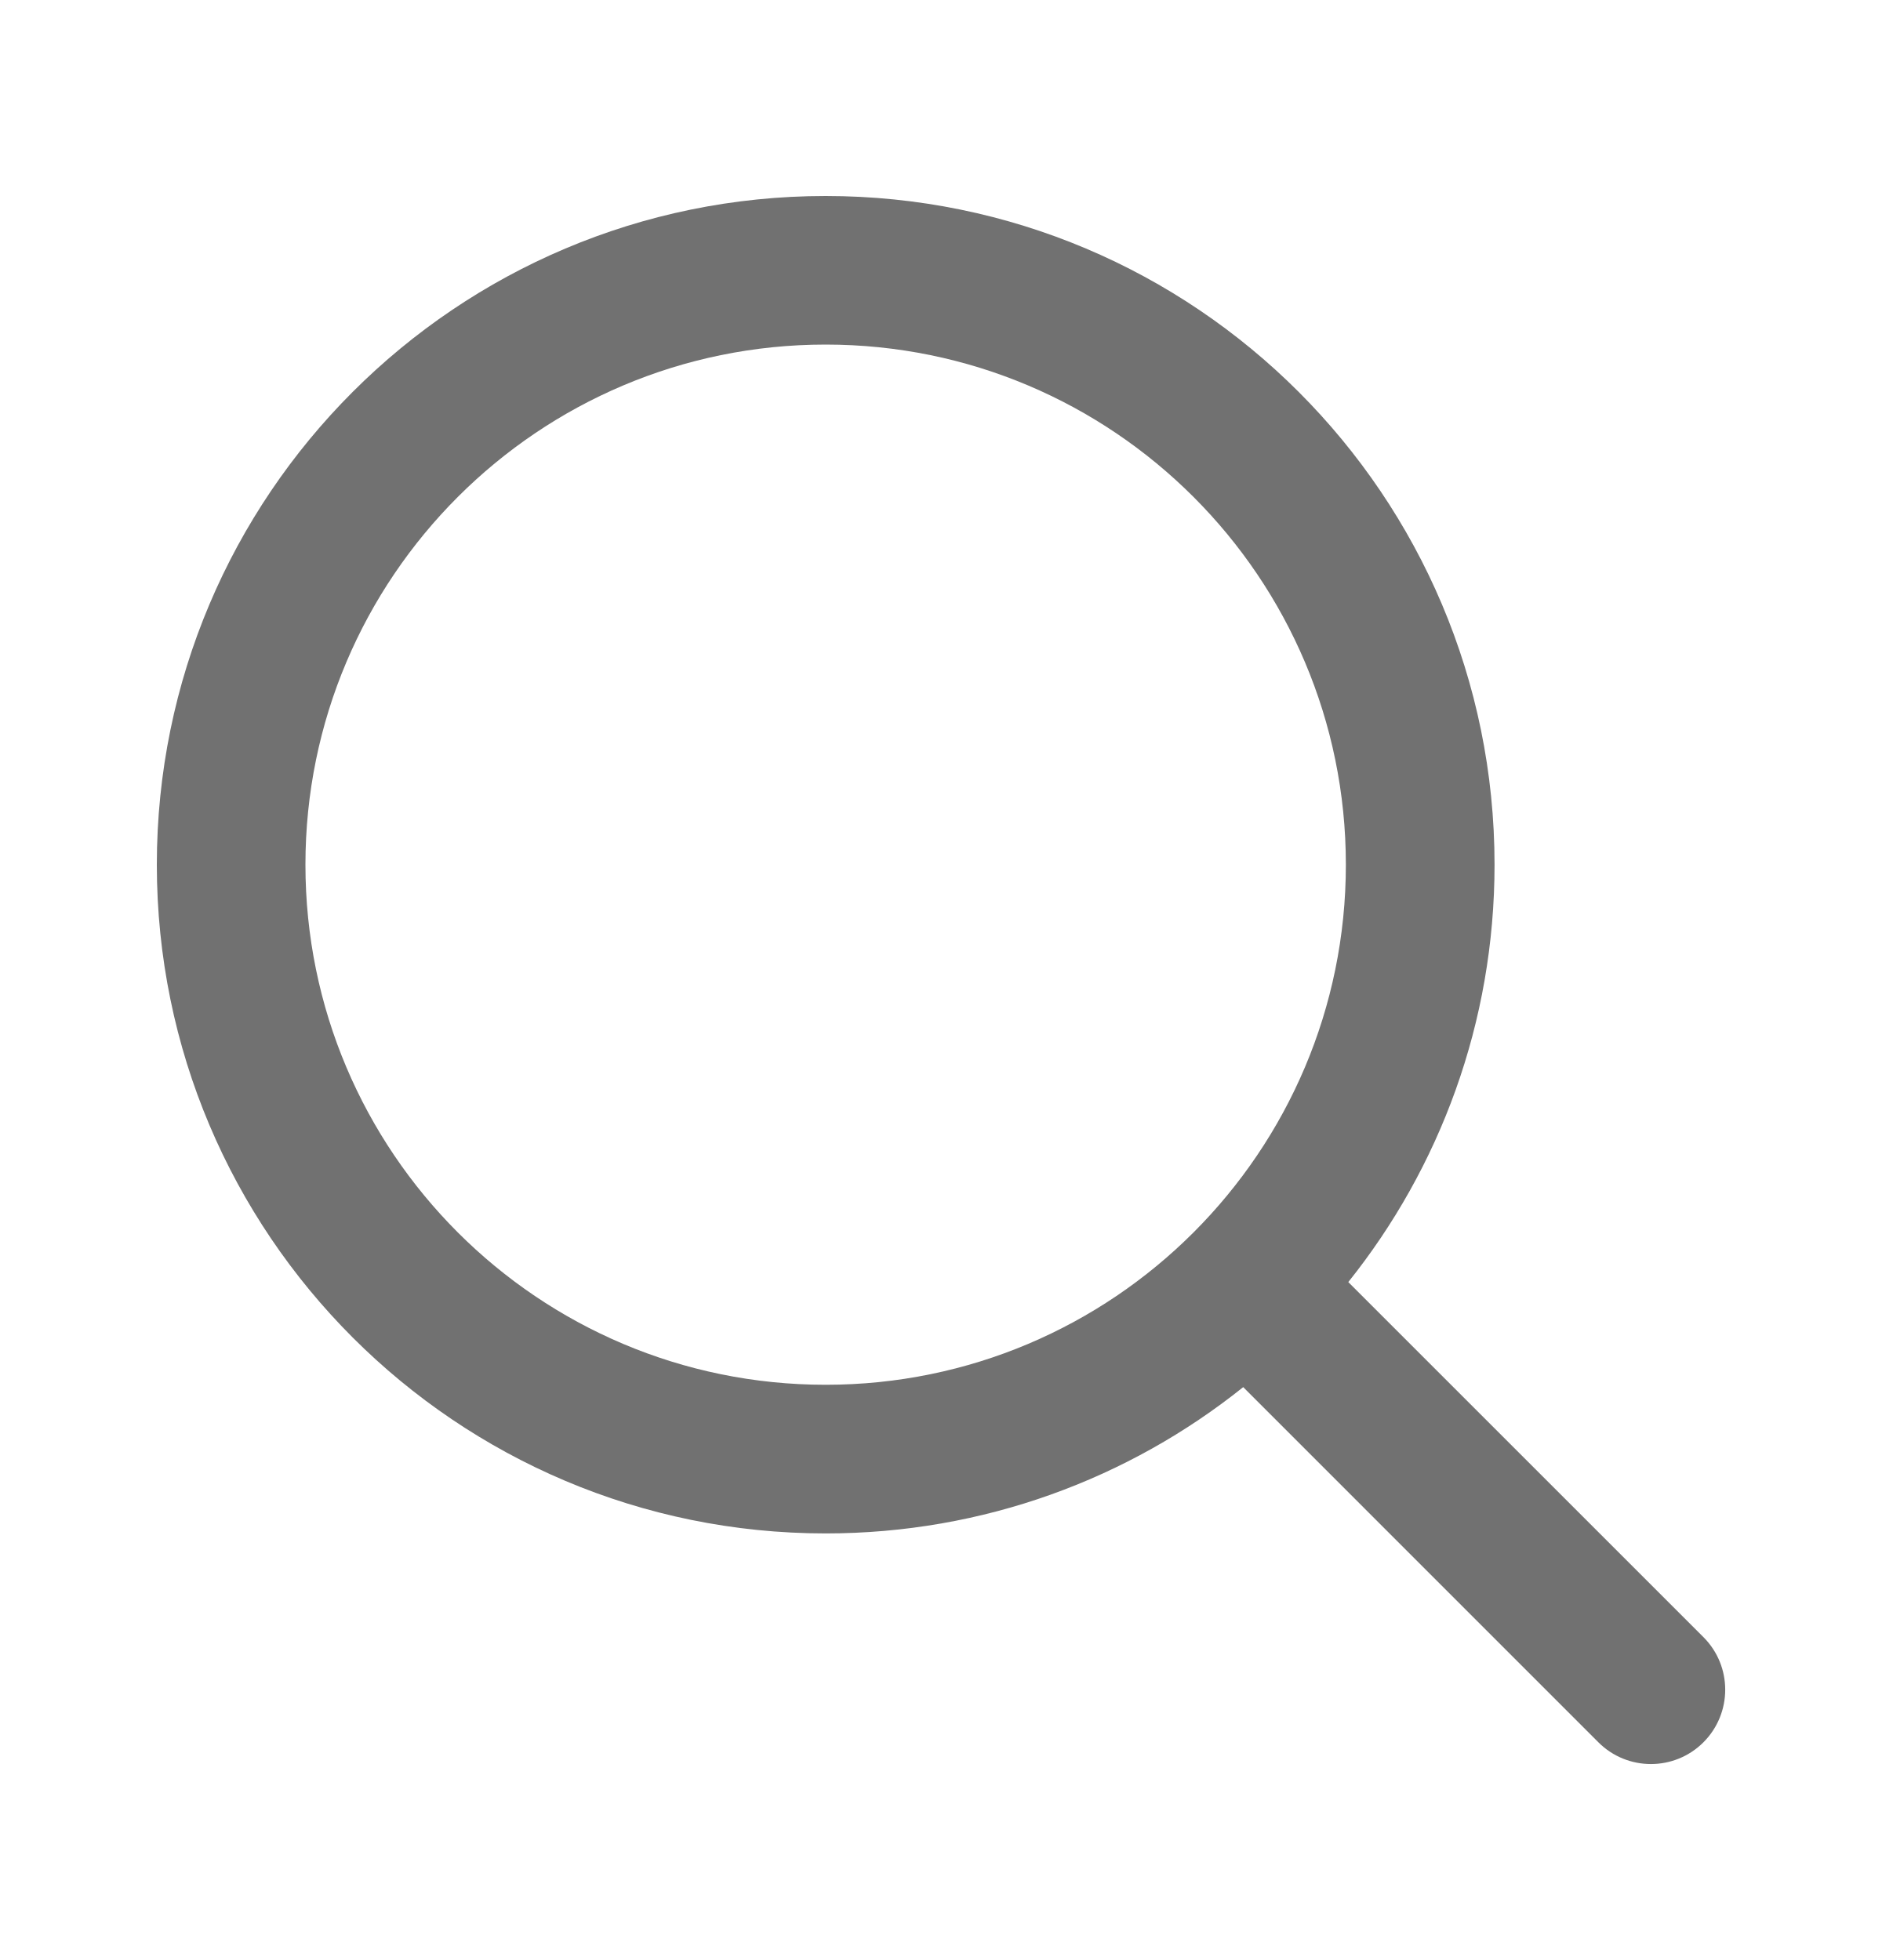
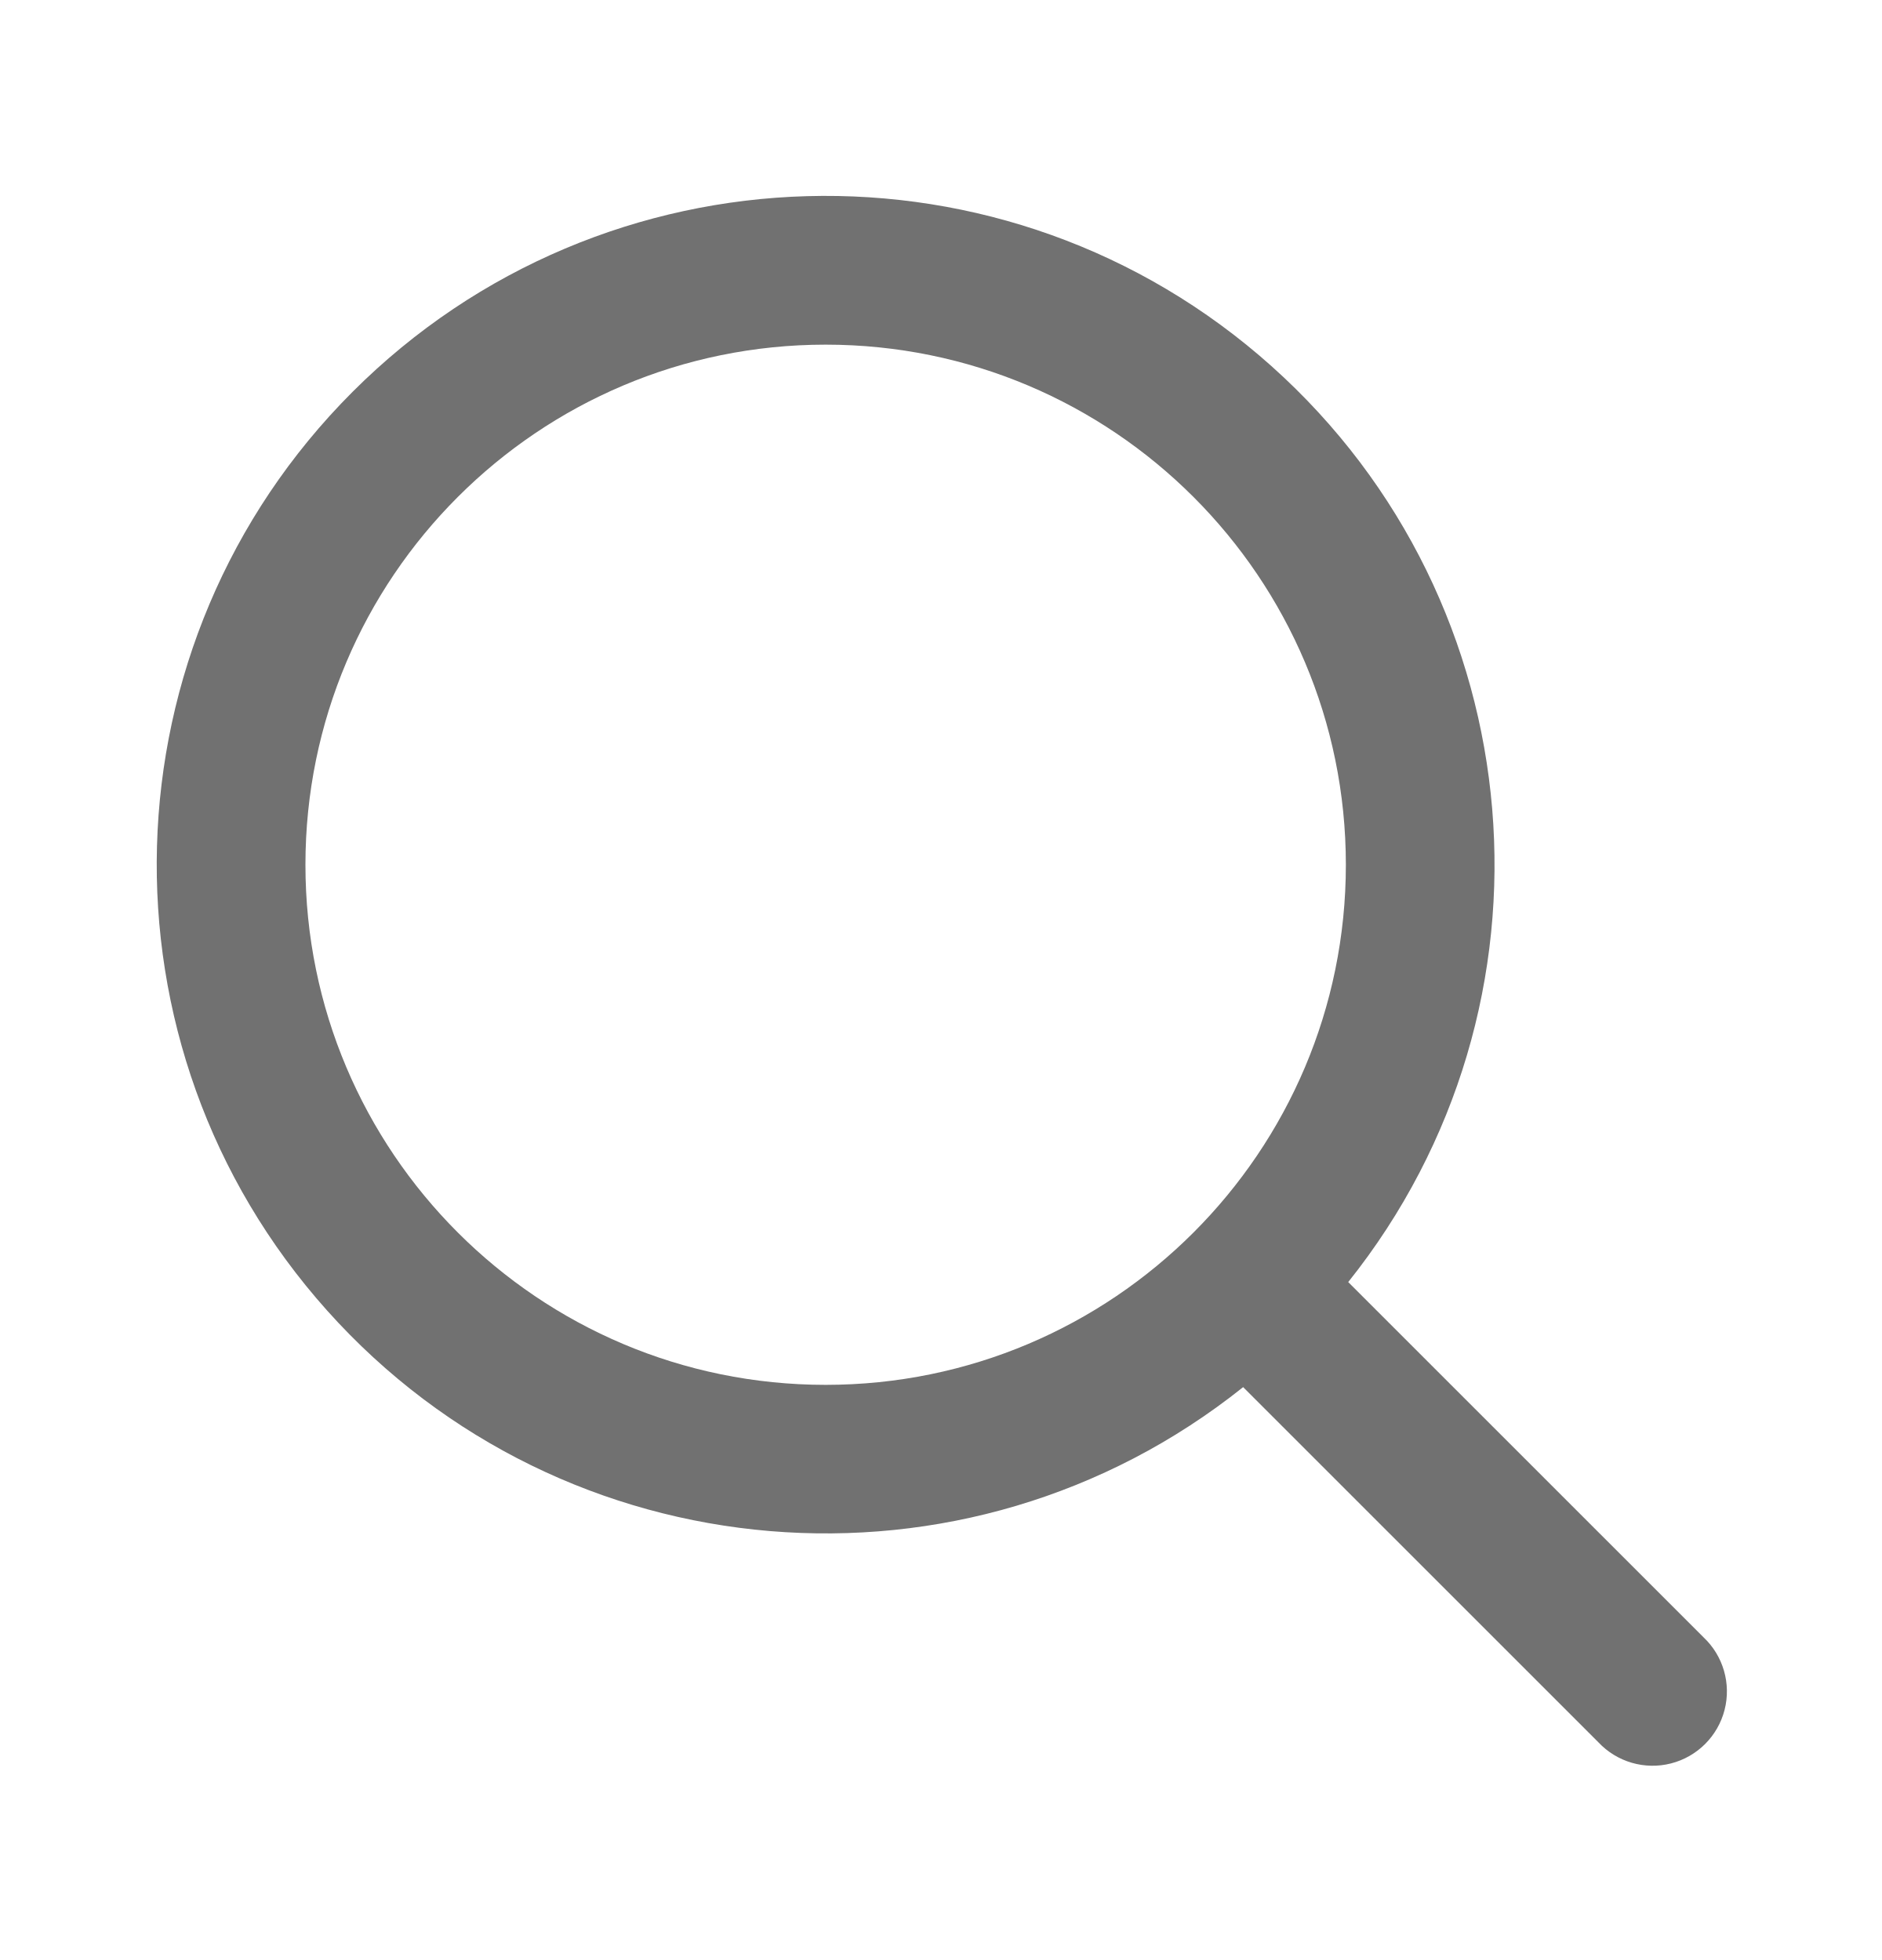
- <svg xmlns="http://www.w3.org/2000/svg" width="24" height="25" viewBox="0 0 24 25" fill="none">
-   <path fill-rule="evenodd" clip-rule="evenodd" d="M17.163 11.029C17.163 14.693 14.193 17.663 10.529 17.663C6.866 17.663 3.895 14.693 3.895 11.029C3.895 7.366 6.866 4.395 10.529 4.395C14.193 4.395 17.163 7.366 17.163 11.029ZM15.854 17.693C14.395 18.861 12.543 19.559 10.529 19.559C5.819 19.559 2 15.74 2 11.029C2 6.319 5.819 2.5 10.529 2.5C15.24 2.5 19.059 6.319 19.059 11.029C19.059 13.043 18.361 14.894 17.194 16.353L21.723 20.882C22.093 21.252 22.093 21.852 21.723 22.223C21.353 22.593 20.753 22.593 20.383 22.223L15.854 17.693Z" fill="#717171" />
+ <svg xmlns="http://www.w3.org/2000/svg" width="24" height="25" fill="none">
+   <path fill="#717171" fill-rule="evenodd" d="M17.163 11.03a6.634 6.634 0 1 1-13.268 0 6.634 6.634 0 0 1 13.268 0Zm-1.31 6.663a8.53 8.53 0 1 1 1.34-1.34l4.53 4.53a.948.948 0 1 1-1.34 1.34l-4.53-4.53Z" clip-rule="evenodd" />
</svg>
